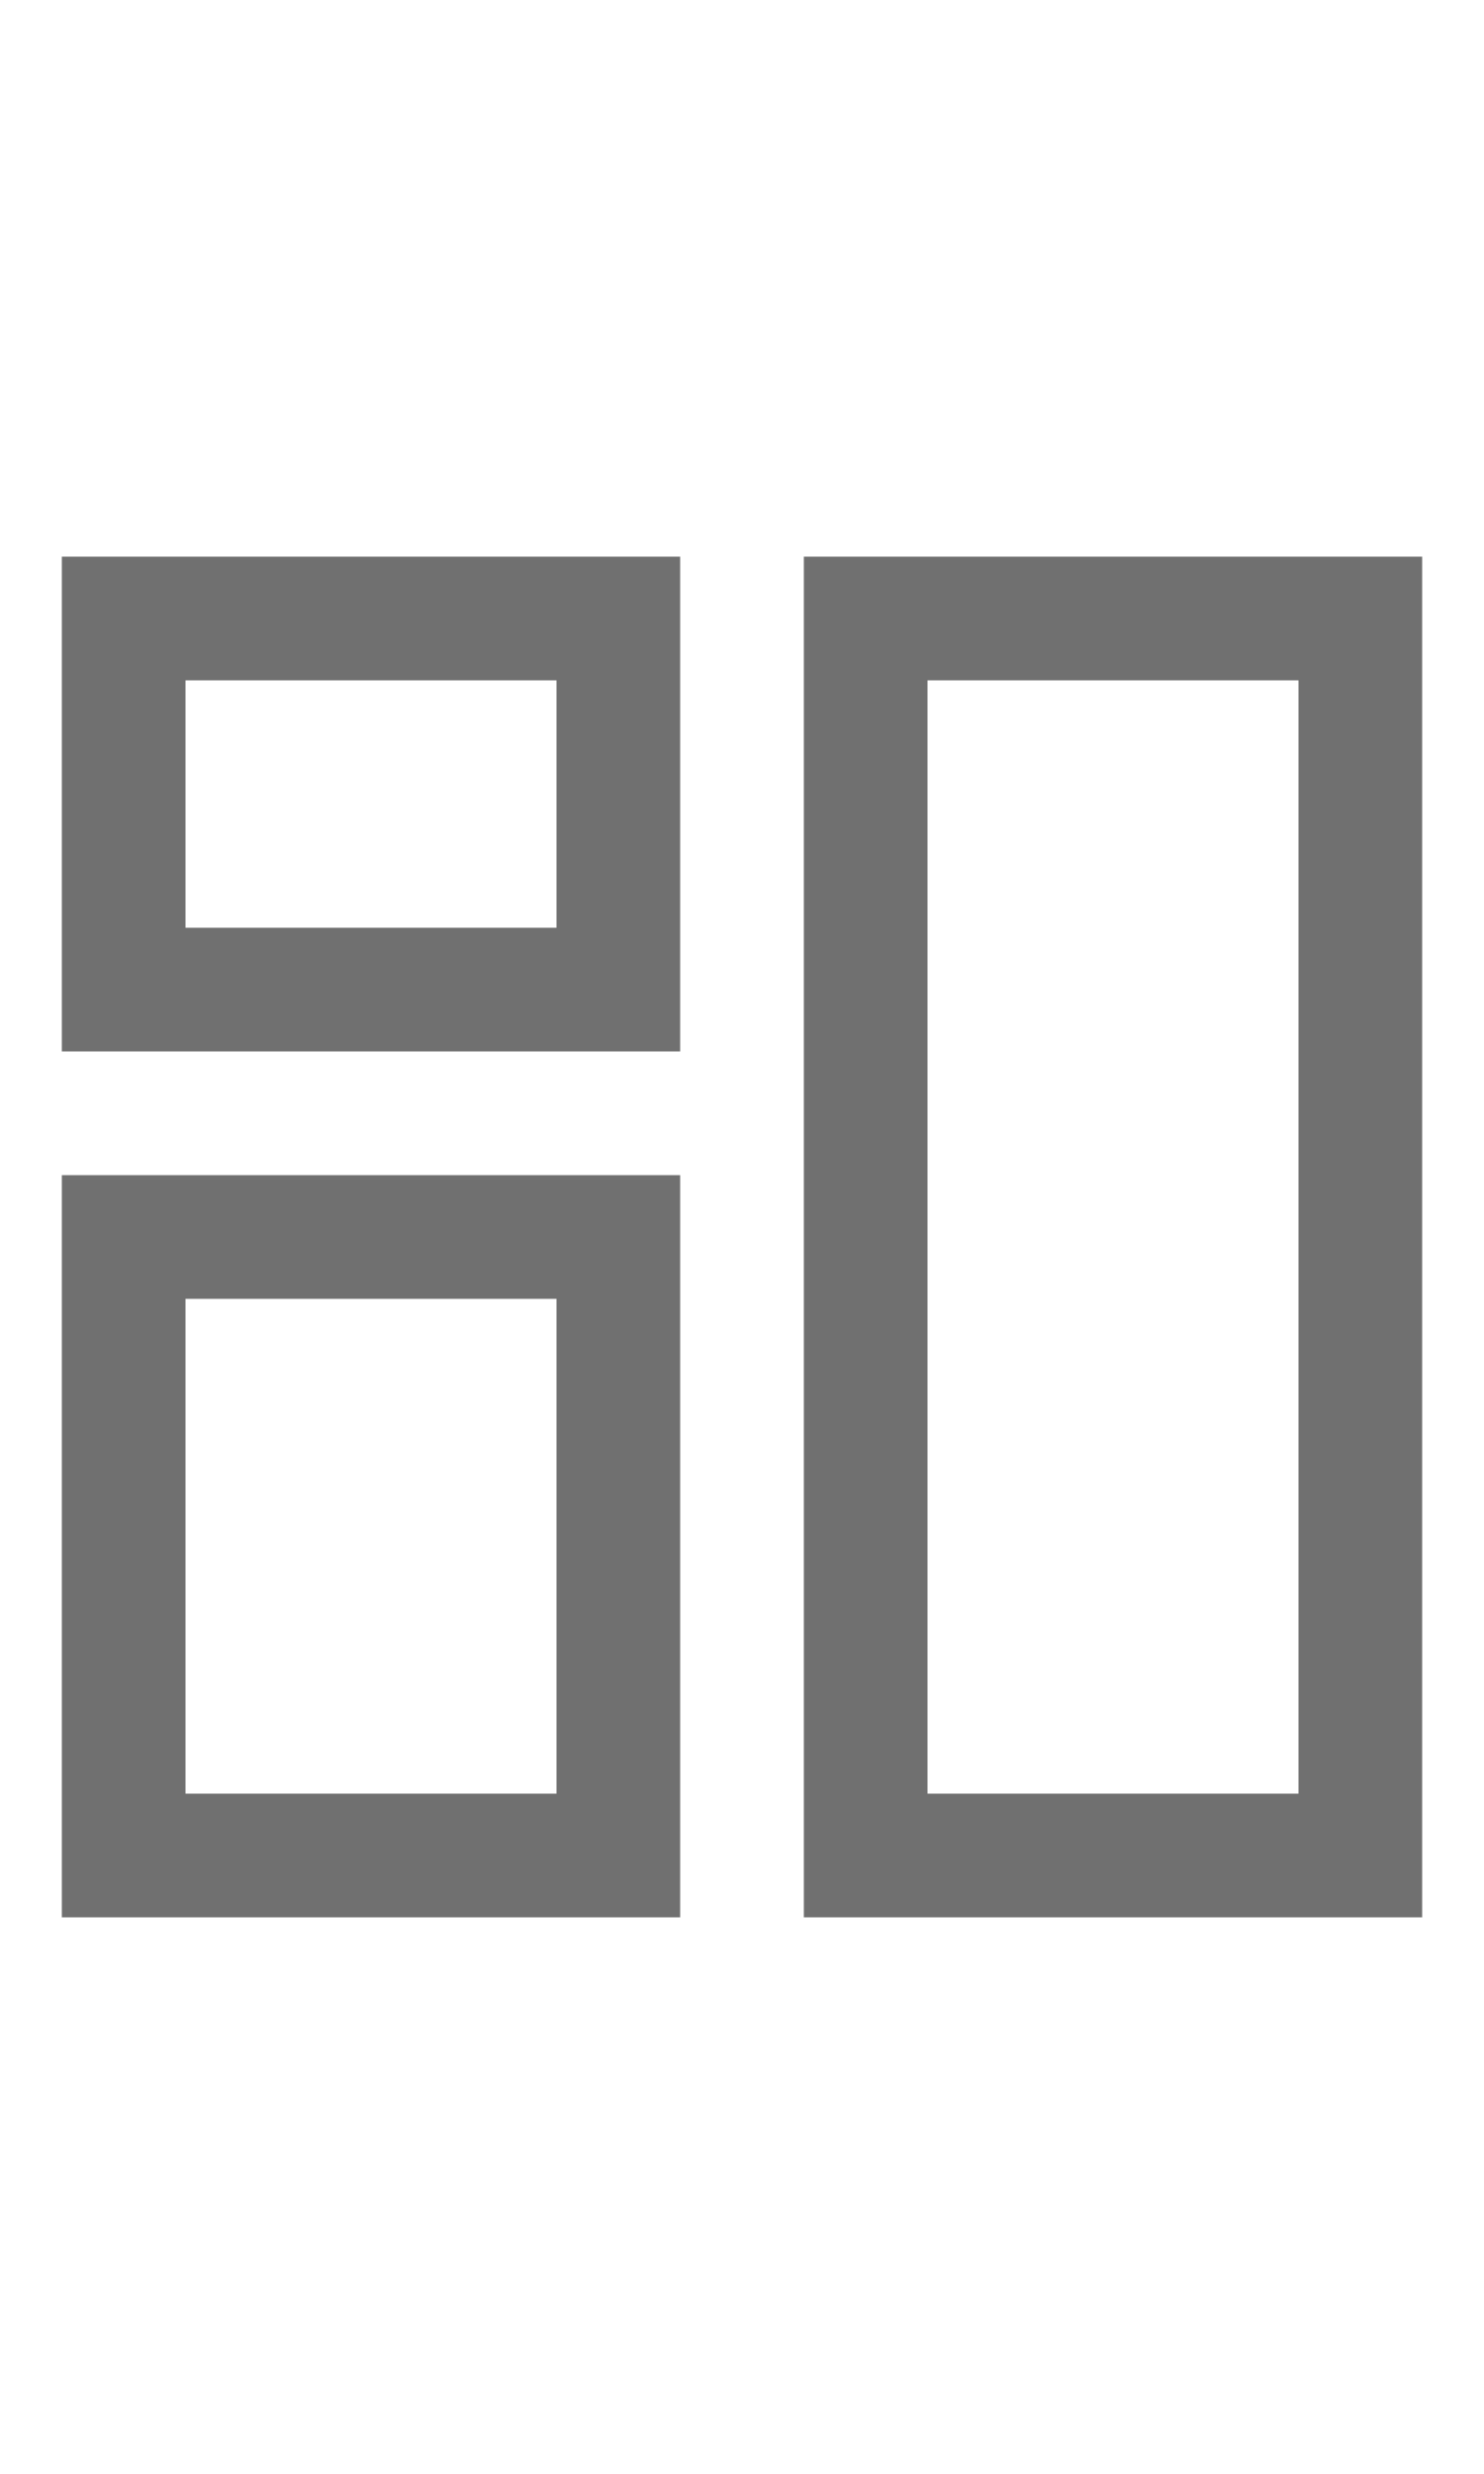
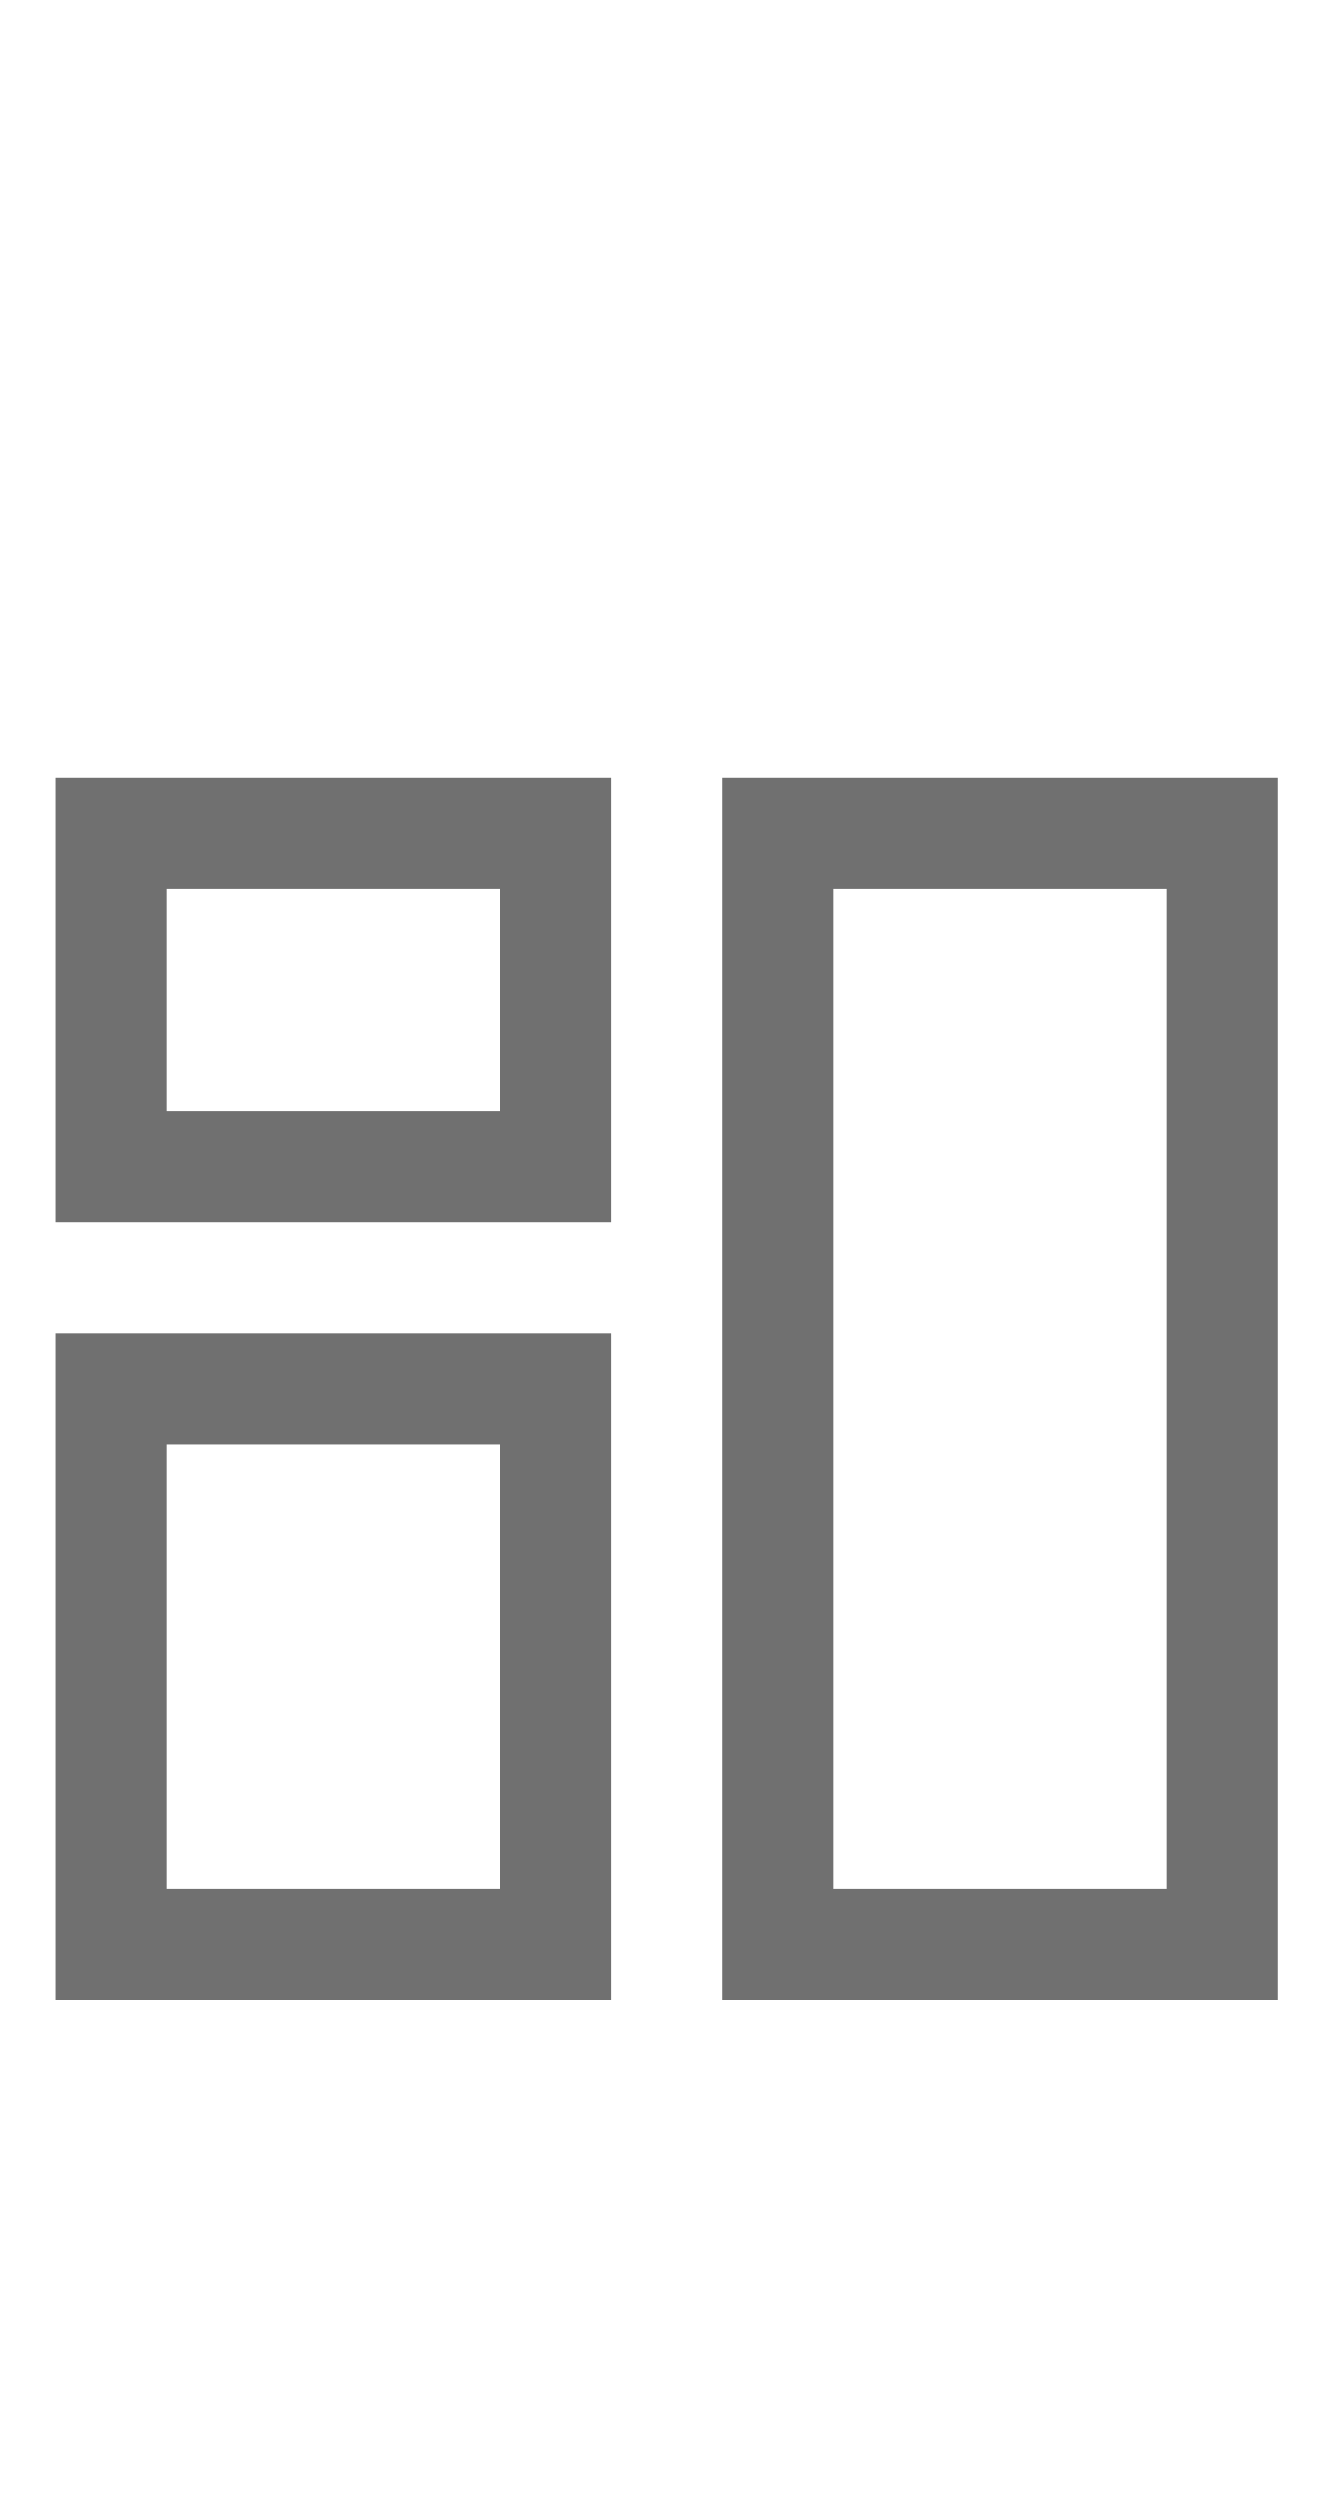
- <svg xmlns="http://www.w3.org/2000/svg" width="24px" height="40px" viewBox="0 0 24 40" version="1.1">
+ <svg xmlns="http://www.w3.org/2000/svg" width="24px" height="45px" viewBox="0 0 24 45" version="1.1">
  <g id="Page-1" stroke="none" stroke-width="1" fill="none" fill-rule="evenodd">
    <g id="ic-nav-dashboard">
-       <rect id="Rectangle" x="0" y="0" width="24" height="40" />
-       <g transform="translate(1, 9)" fill="#707070" fill-rule="nonzero">
+       <rect id="Rectangle" x="0" y="0" width="24" height="45" />
+       <g transform="translate(1, 14)" fill="#707070" fill-rule="nonzero">
        <g id="Group_8812">
          <path d="M10,8 L0,8 L0,0 L10,0 L10,8 Z M2,6 L8,6 L8,2 L2,2 L2,6 Z" id="Path_18866" />
        </g>
        <g id="Group_8813" transform="translate(12, 0)">
          <path d="M10,22 L0,22 L0,0 L10,0 L10,22 Z M2,20 L8,20 L8,2 L2,2 L2,20 Z" id="Path_18867" />
        </g>
        <g id="Group_8814" transform="translate(0, 10)">
          <path d="M10,12 L0,12 L0,0 L10,0 L10,12 Z M2,10 L8,10 L8,2 L2,2 L2,10 Z" id="Path_18868" />
        </g>
      </g>
    </g>
  </g>
</svg>
